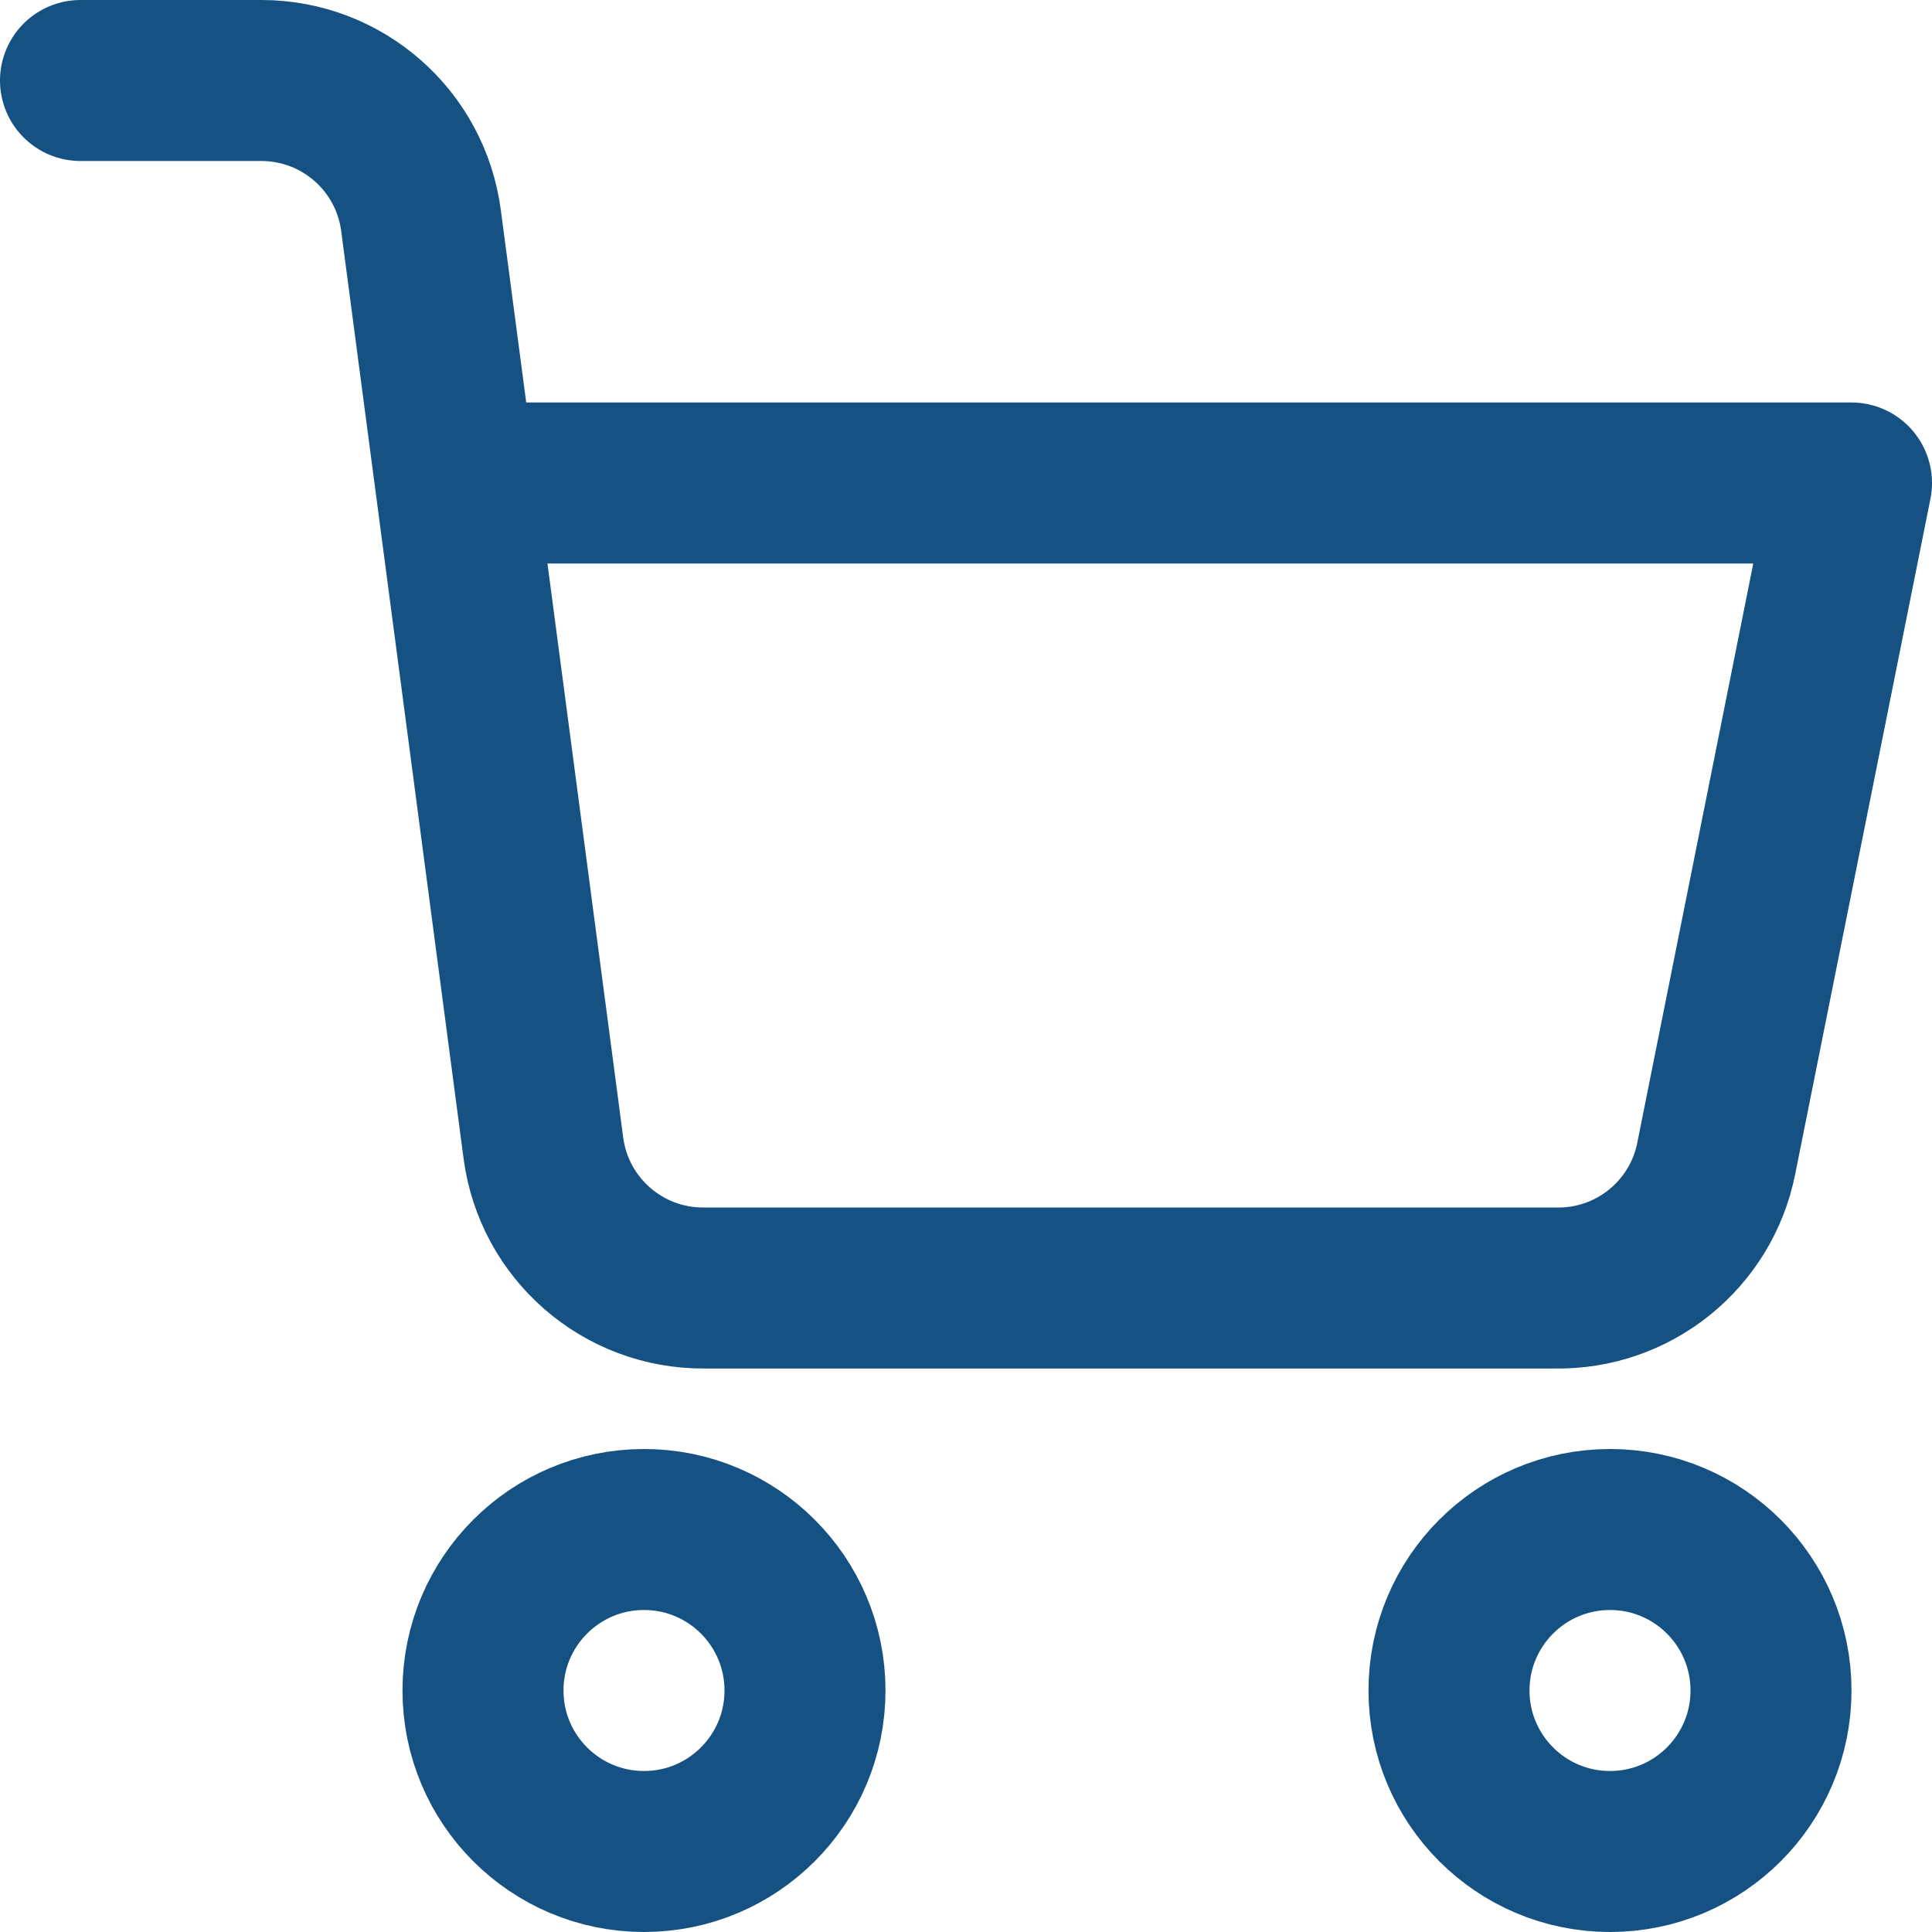
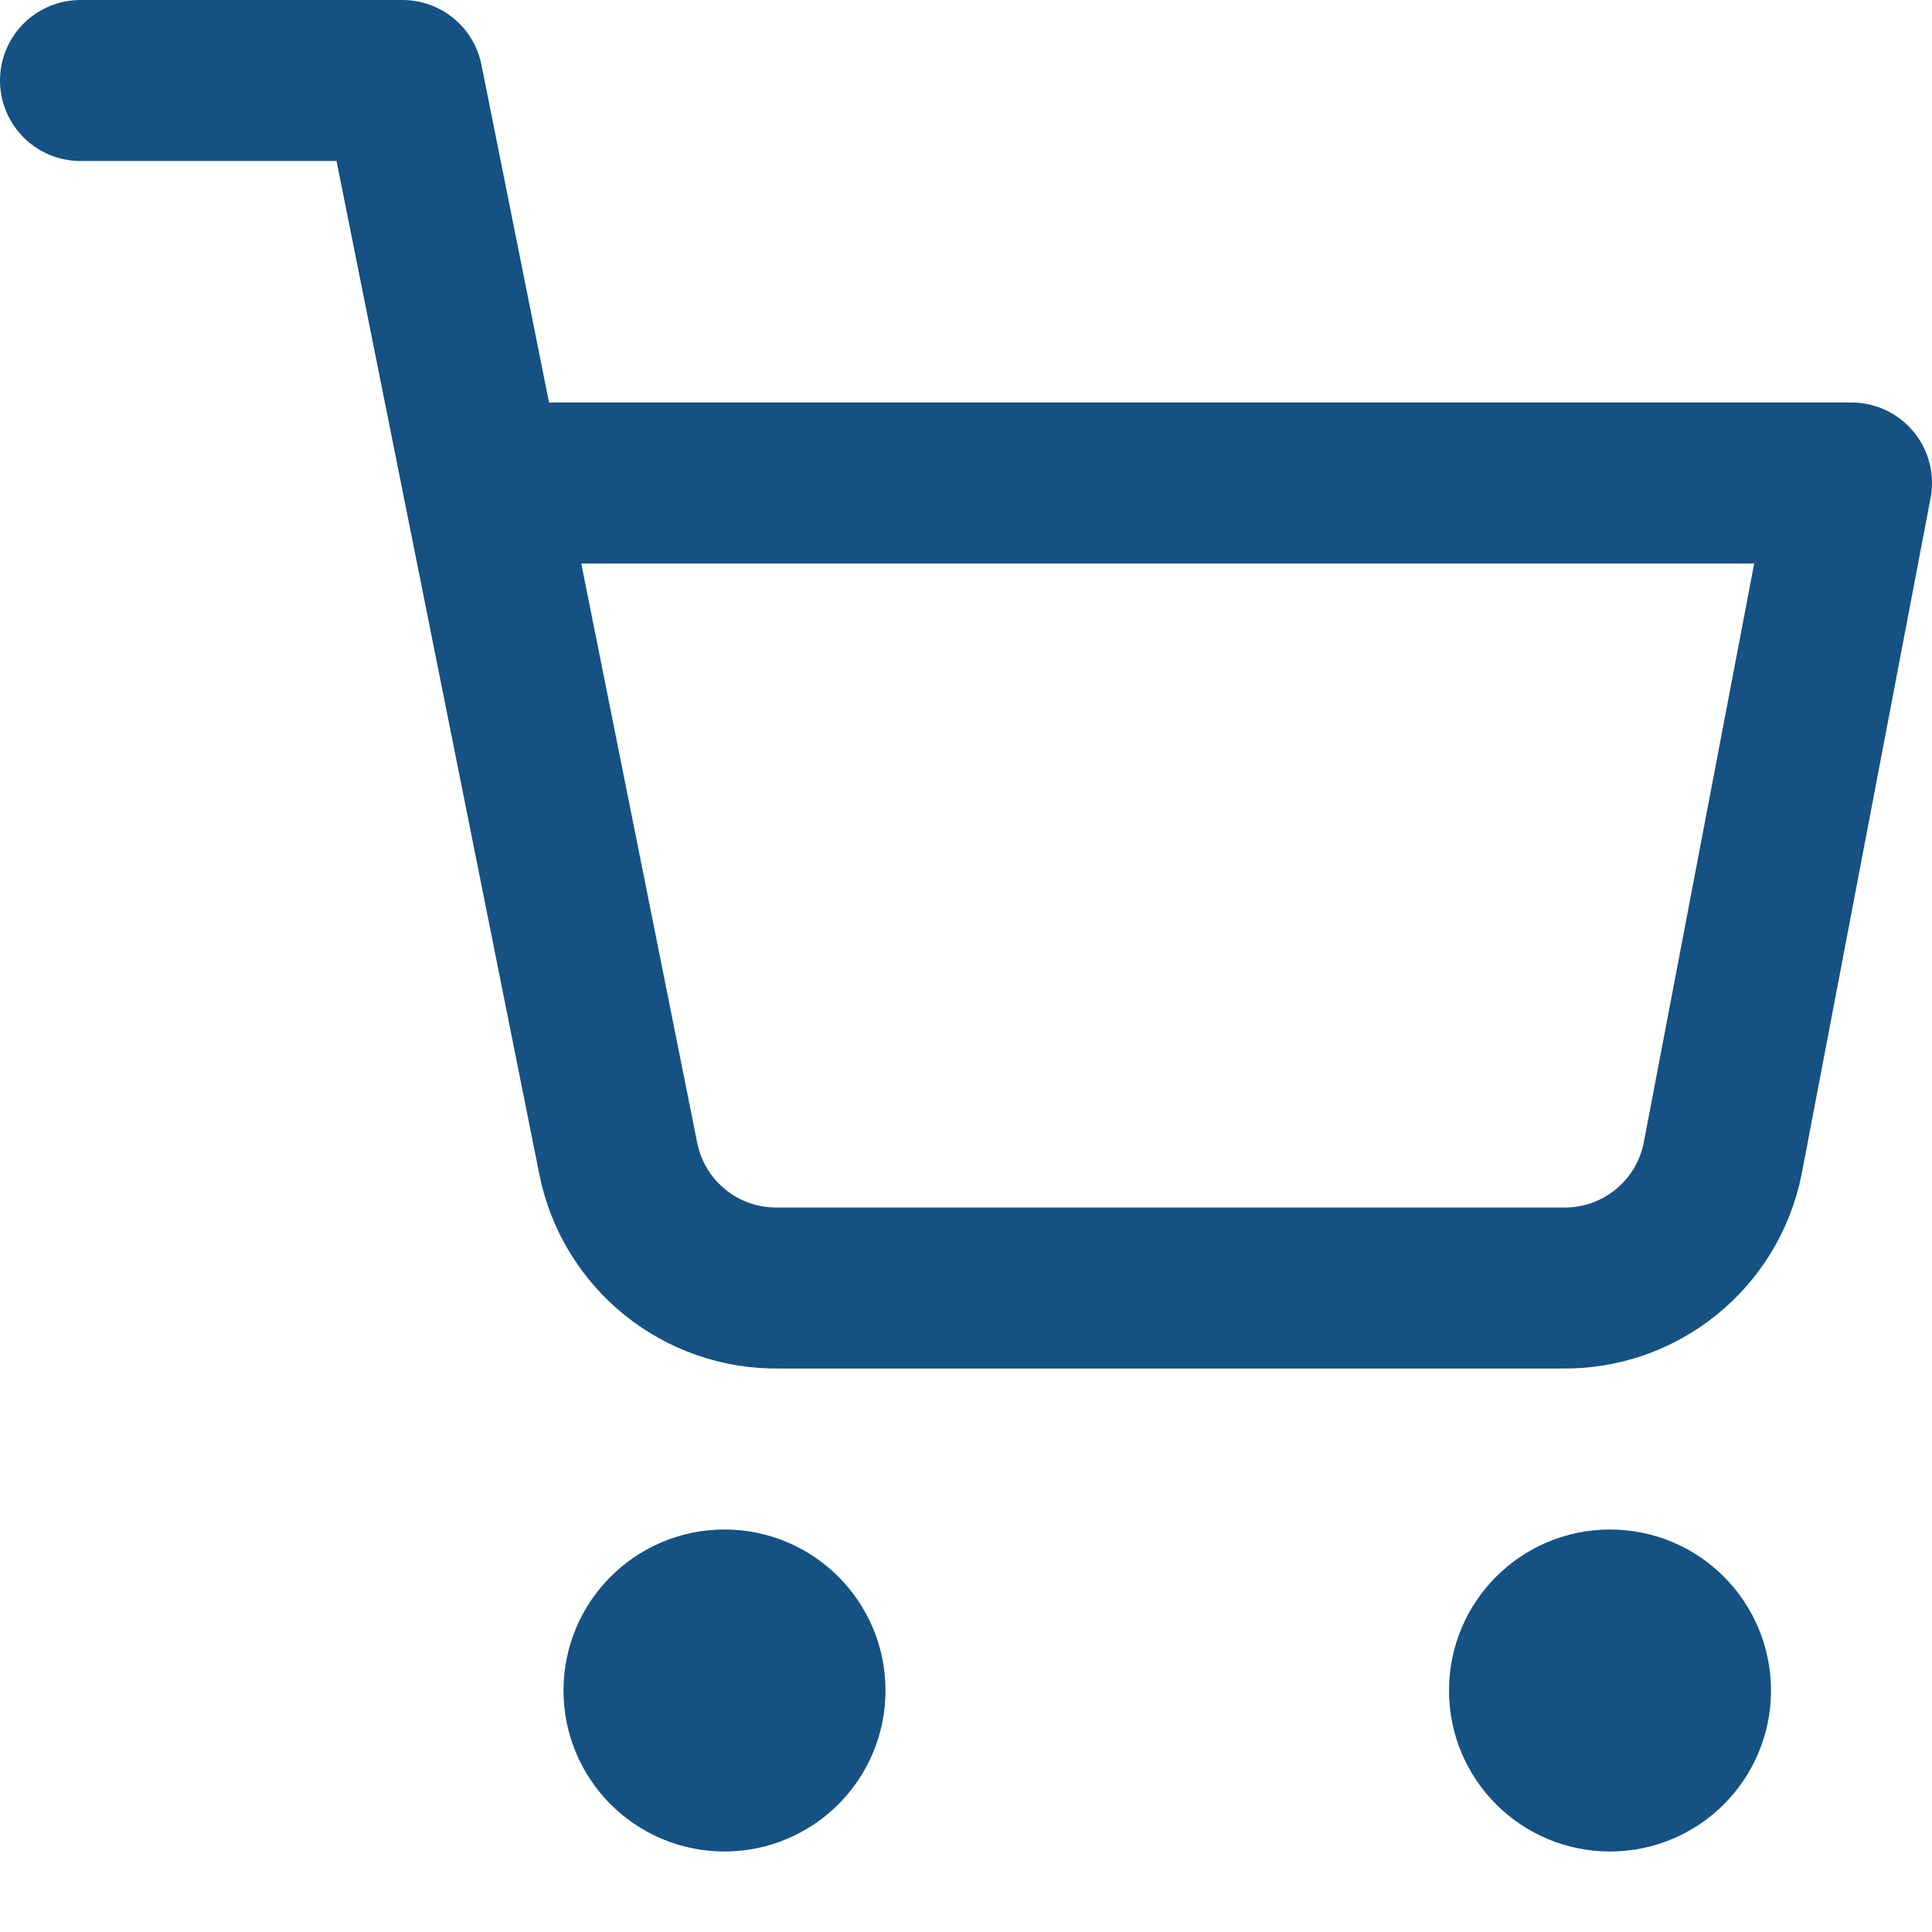
<svg xmlns="http://www.w3.org/2000/svg" width="24" height="24" viewBox="0 0 24 24" fill="none" stroke="#155183" stroke-width="2" stroke-linecap="round" stroke-linejoin="round" class="feather feather-shopping-cart">
-   <circle cx="8" cy="21" r="2" />
-   <circle cx="20" cy="21" r="2" />
-   <path d="M5.67 6H23l-1.68 8.39a2 2 0 0 1-2 1.61H8.75a2 2 0 0 1-2-1.74L5.23 2.74A2 2 0 0 0 3.25 1H1" />
+   <circle cx="9" cy="21" r="1" />
+   <circle cx="20" cy="21" r="1" />
+   <path d="M1 1h4l2.68 13.39a2 2 0 0 0 2 1.61h9.72a2 2 0 0 0 2-1.61L23 6H6" />
</svg>
